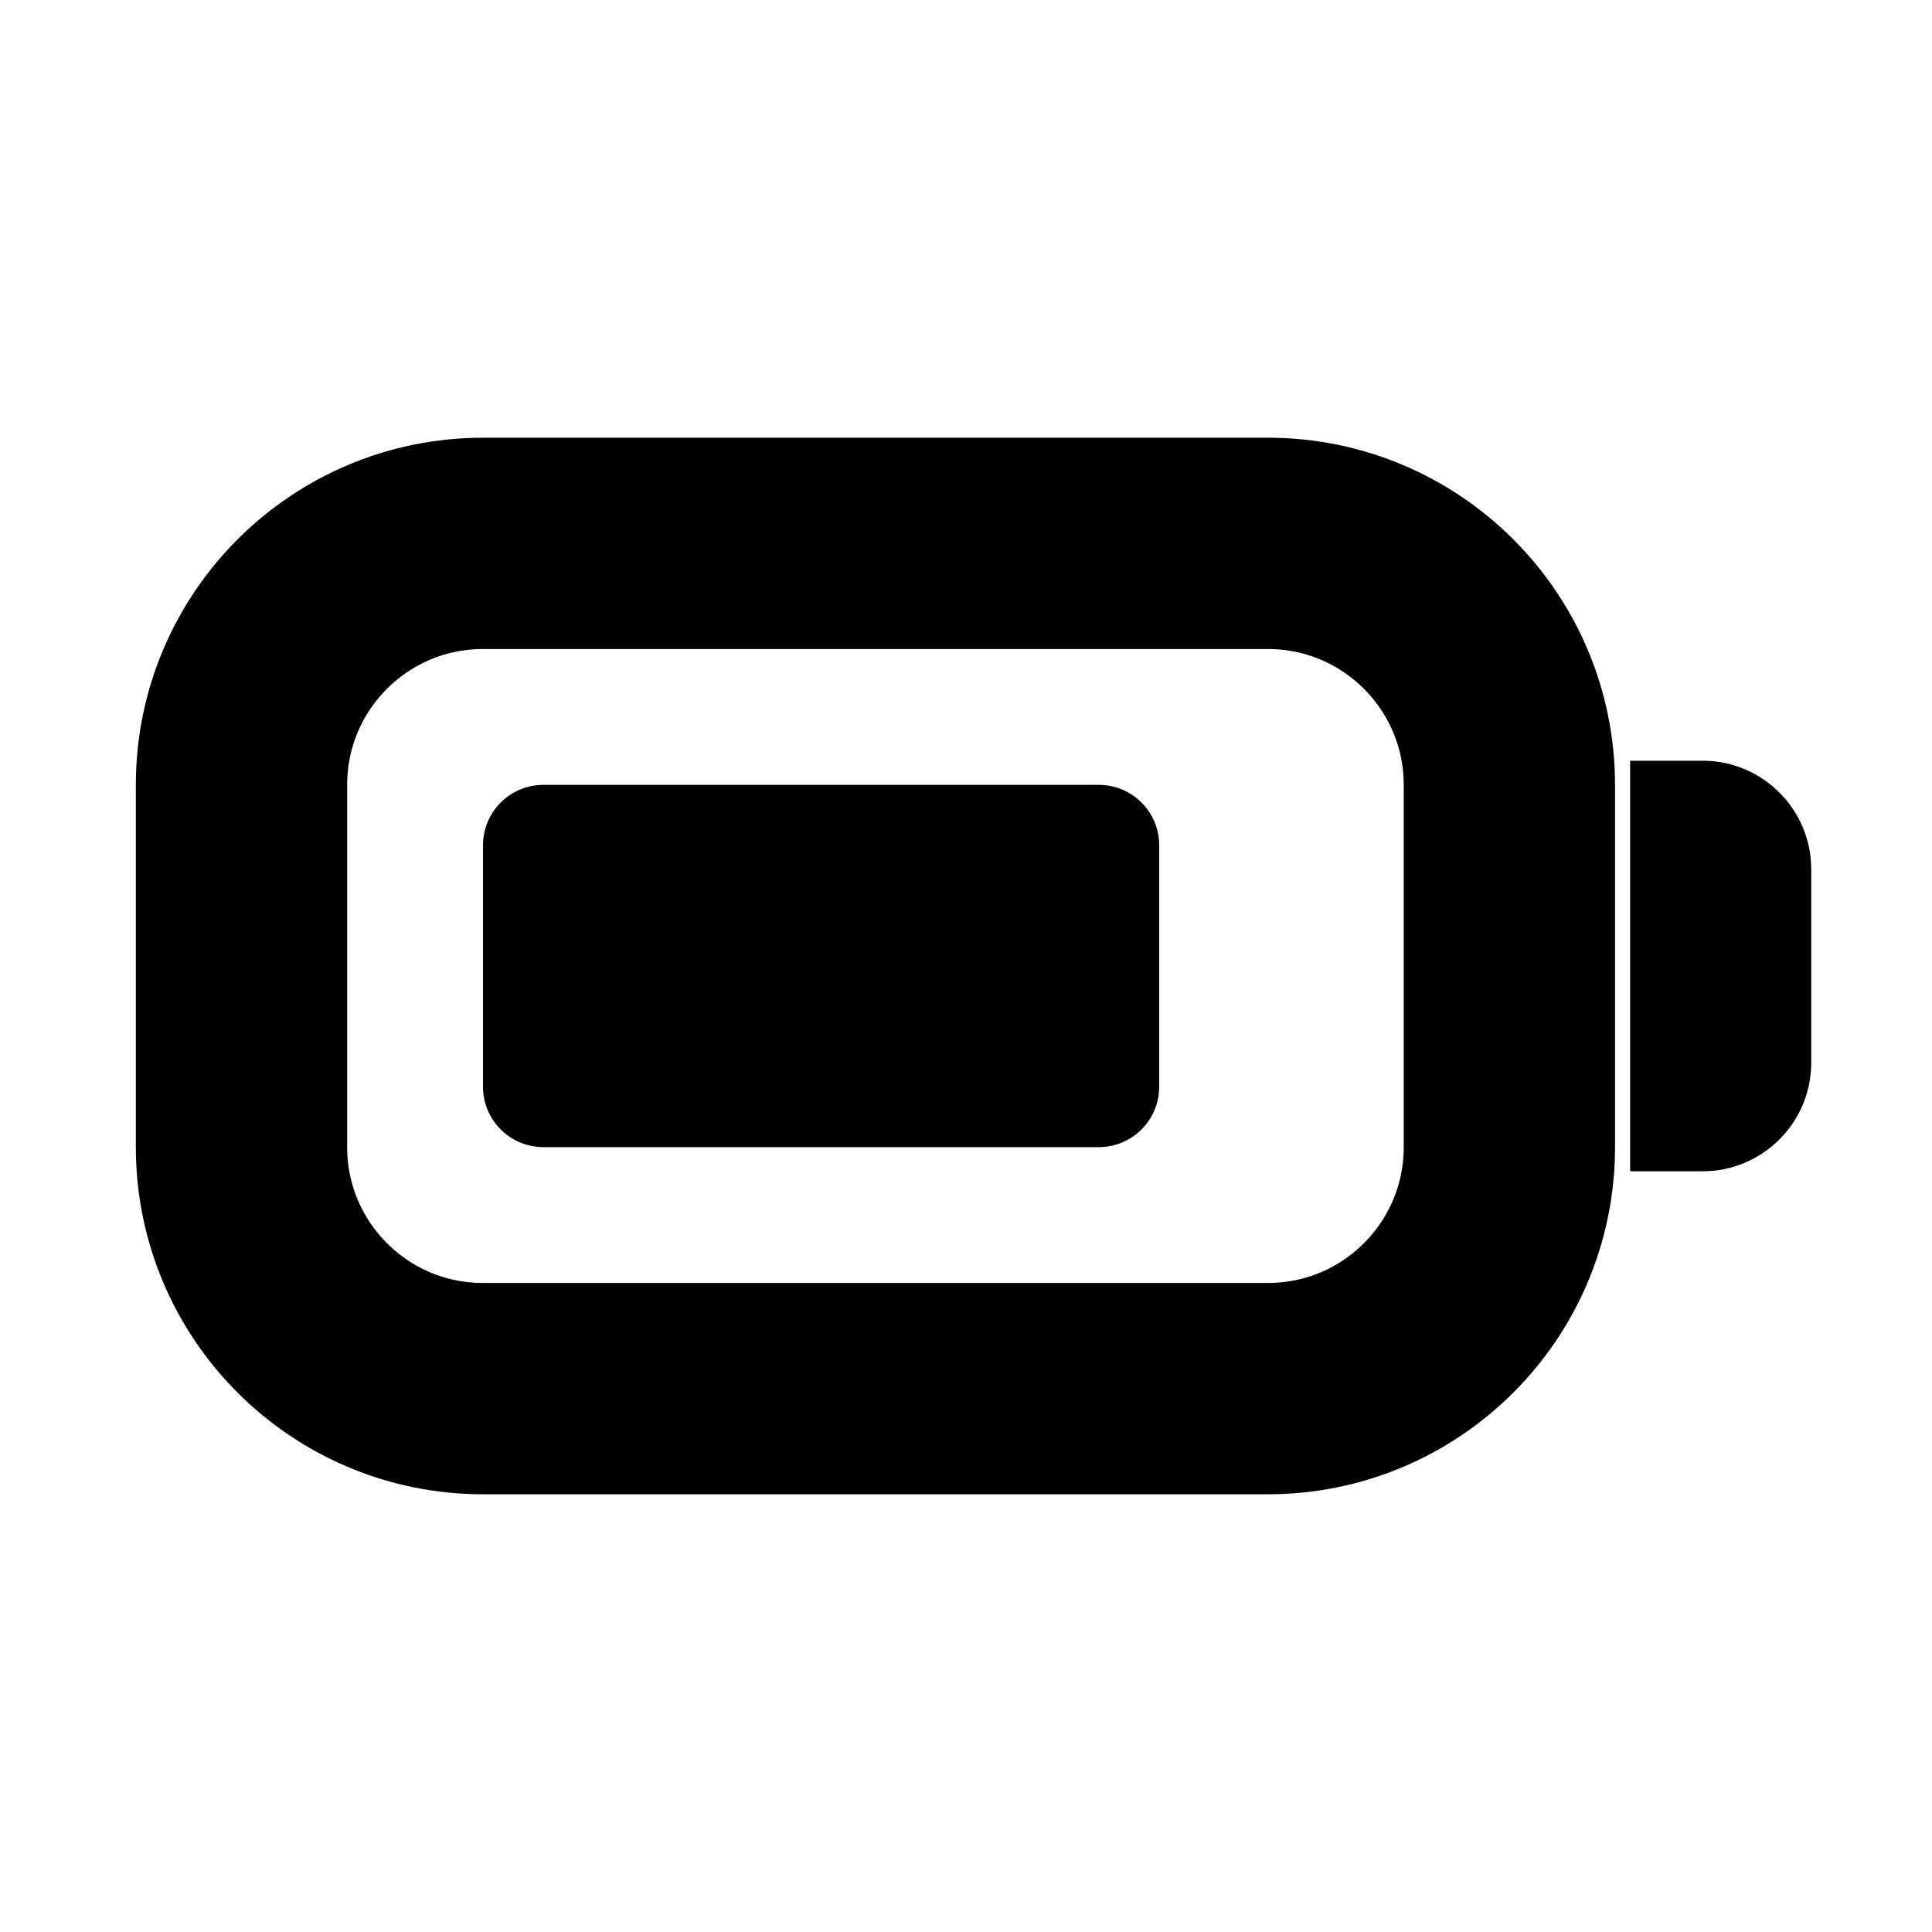
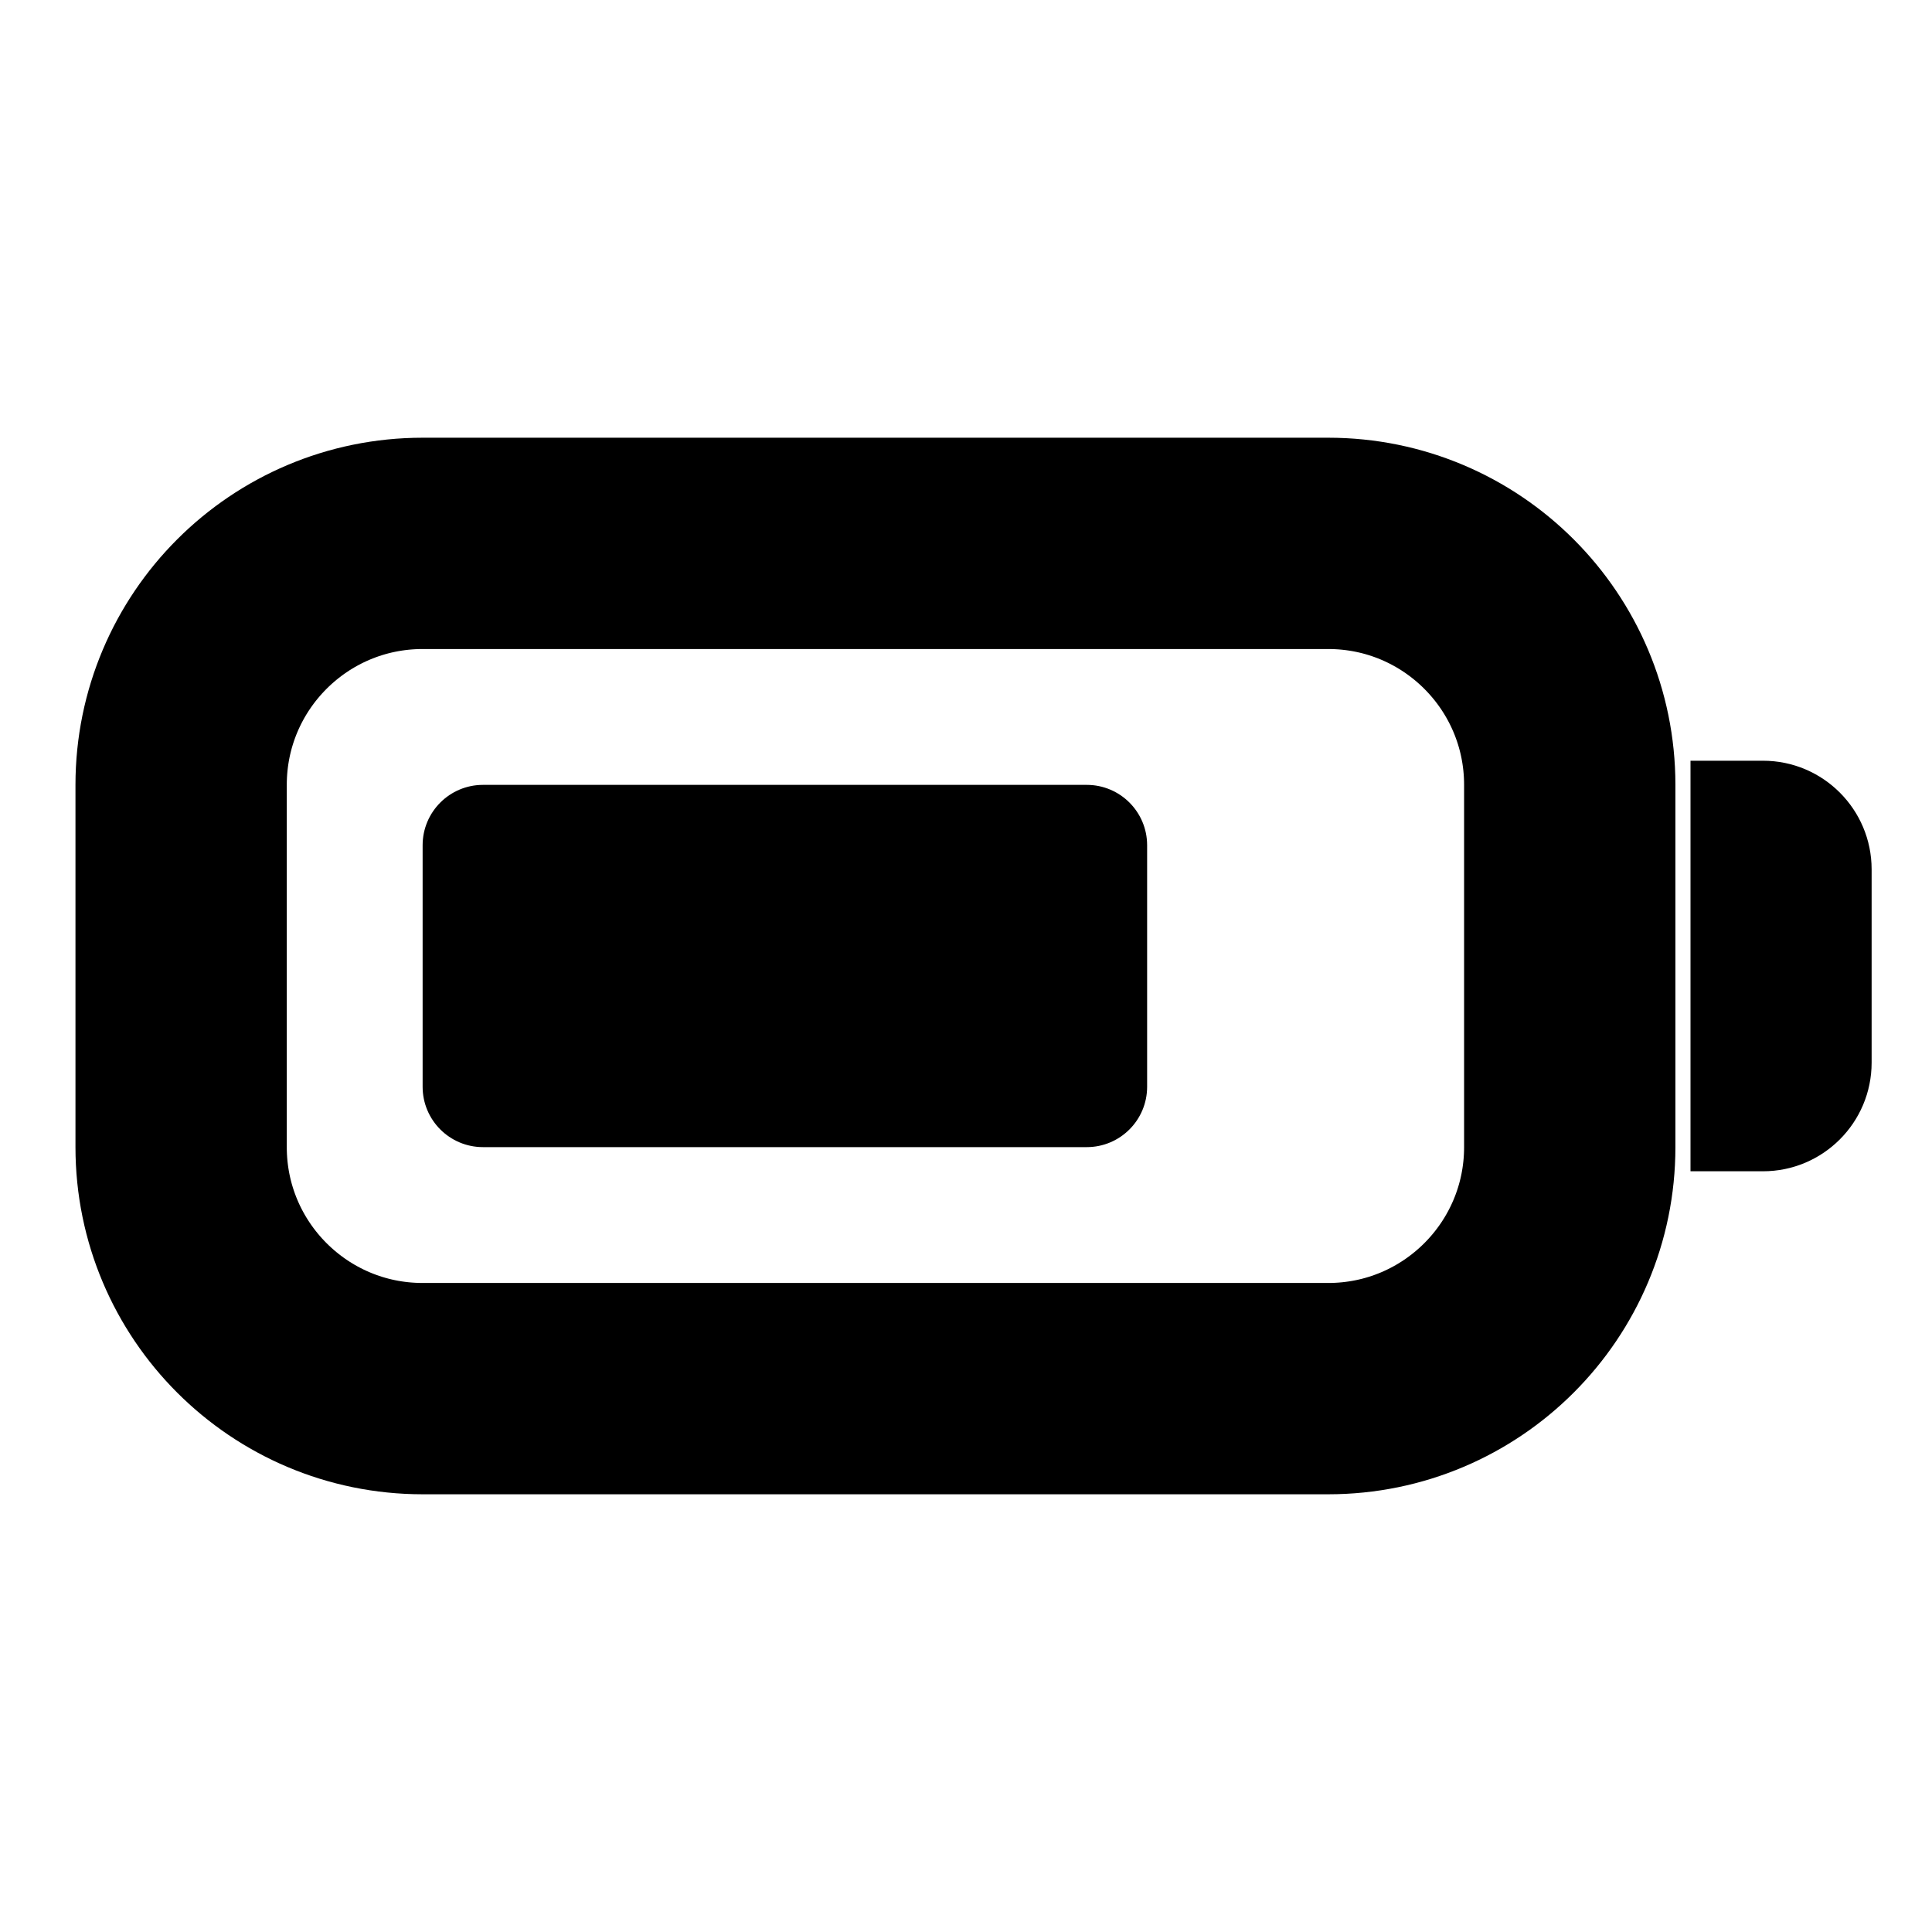
<svg xmlns="http://www.w3.org/2000/svg" width="16" height="16" viewBox="0 0 16 16">
-   <path d="M4 4.5h6.5a2 2 0 0 1 2 2v3a2 2 0 0 1-2 2H4a2 2 0 0 1-2-2v-3a2 2 0 0 1 2-2z" fill="none" stroke="currentColor" stroke-width="1.75" stroke-linecap="round" stroke-linejoin="round" />
-   <path d="M4.5 6.5h4.6a.5.5 0 0 1 .5.5v2a.5.5 0 0 1-.5.5H4.5a.5.5 0 0 1-.5-.5V7a.5.5 0 0 1 .5-.5z        M13.5 6.3h.6a.9.9 0 0 1 .9.9v1.6a.9.9 0 0 1-.9.9h-.6z" fill="currentColor" stroke="none" fill-rule="evenodd" />
+   <path d="M3.5 4.5h7.5a2 2 0 0 1 2 2v3a2 2 0 0 1-2 2h-7.5a2 2 0 0 1-2-2v-3a2 2 0 0 1 2-2z" fill="none" stroke="currentColor" stroke-width="1.75" stroke-linecap="round" stroke-linejoin="round" />
+   <path d="M4 6.5h5a.5.5 0 0 1 .5.5v2a.5.5 0 0 1-.5.5H4a.5.5 0 0 1-.5-.5V7a.5.5 0 0 1 .5-.5z        M14 6.3h.6a.9.9 0 0 1 .9.9v1.6a.9.9 0 0 1-.9.9H14z" fill="currentColor" stroke="none" fill-rule="evenodd" />
</svg>
